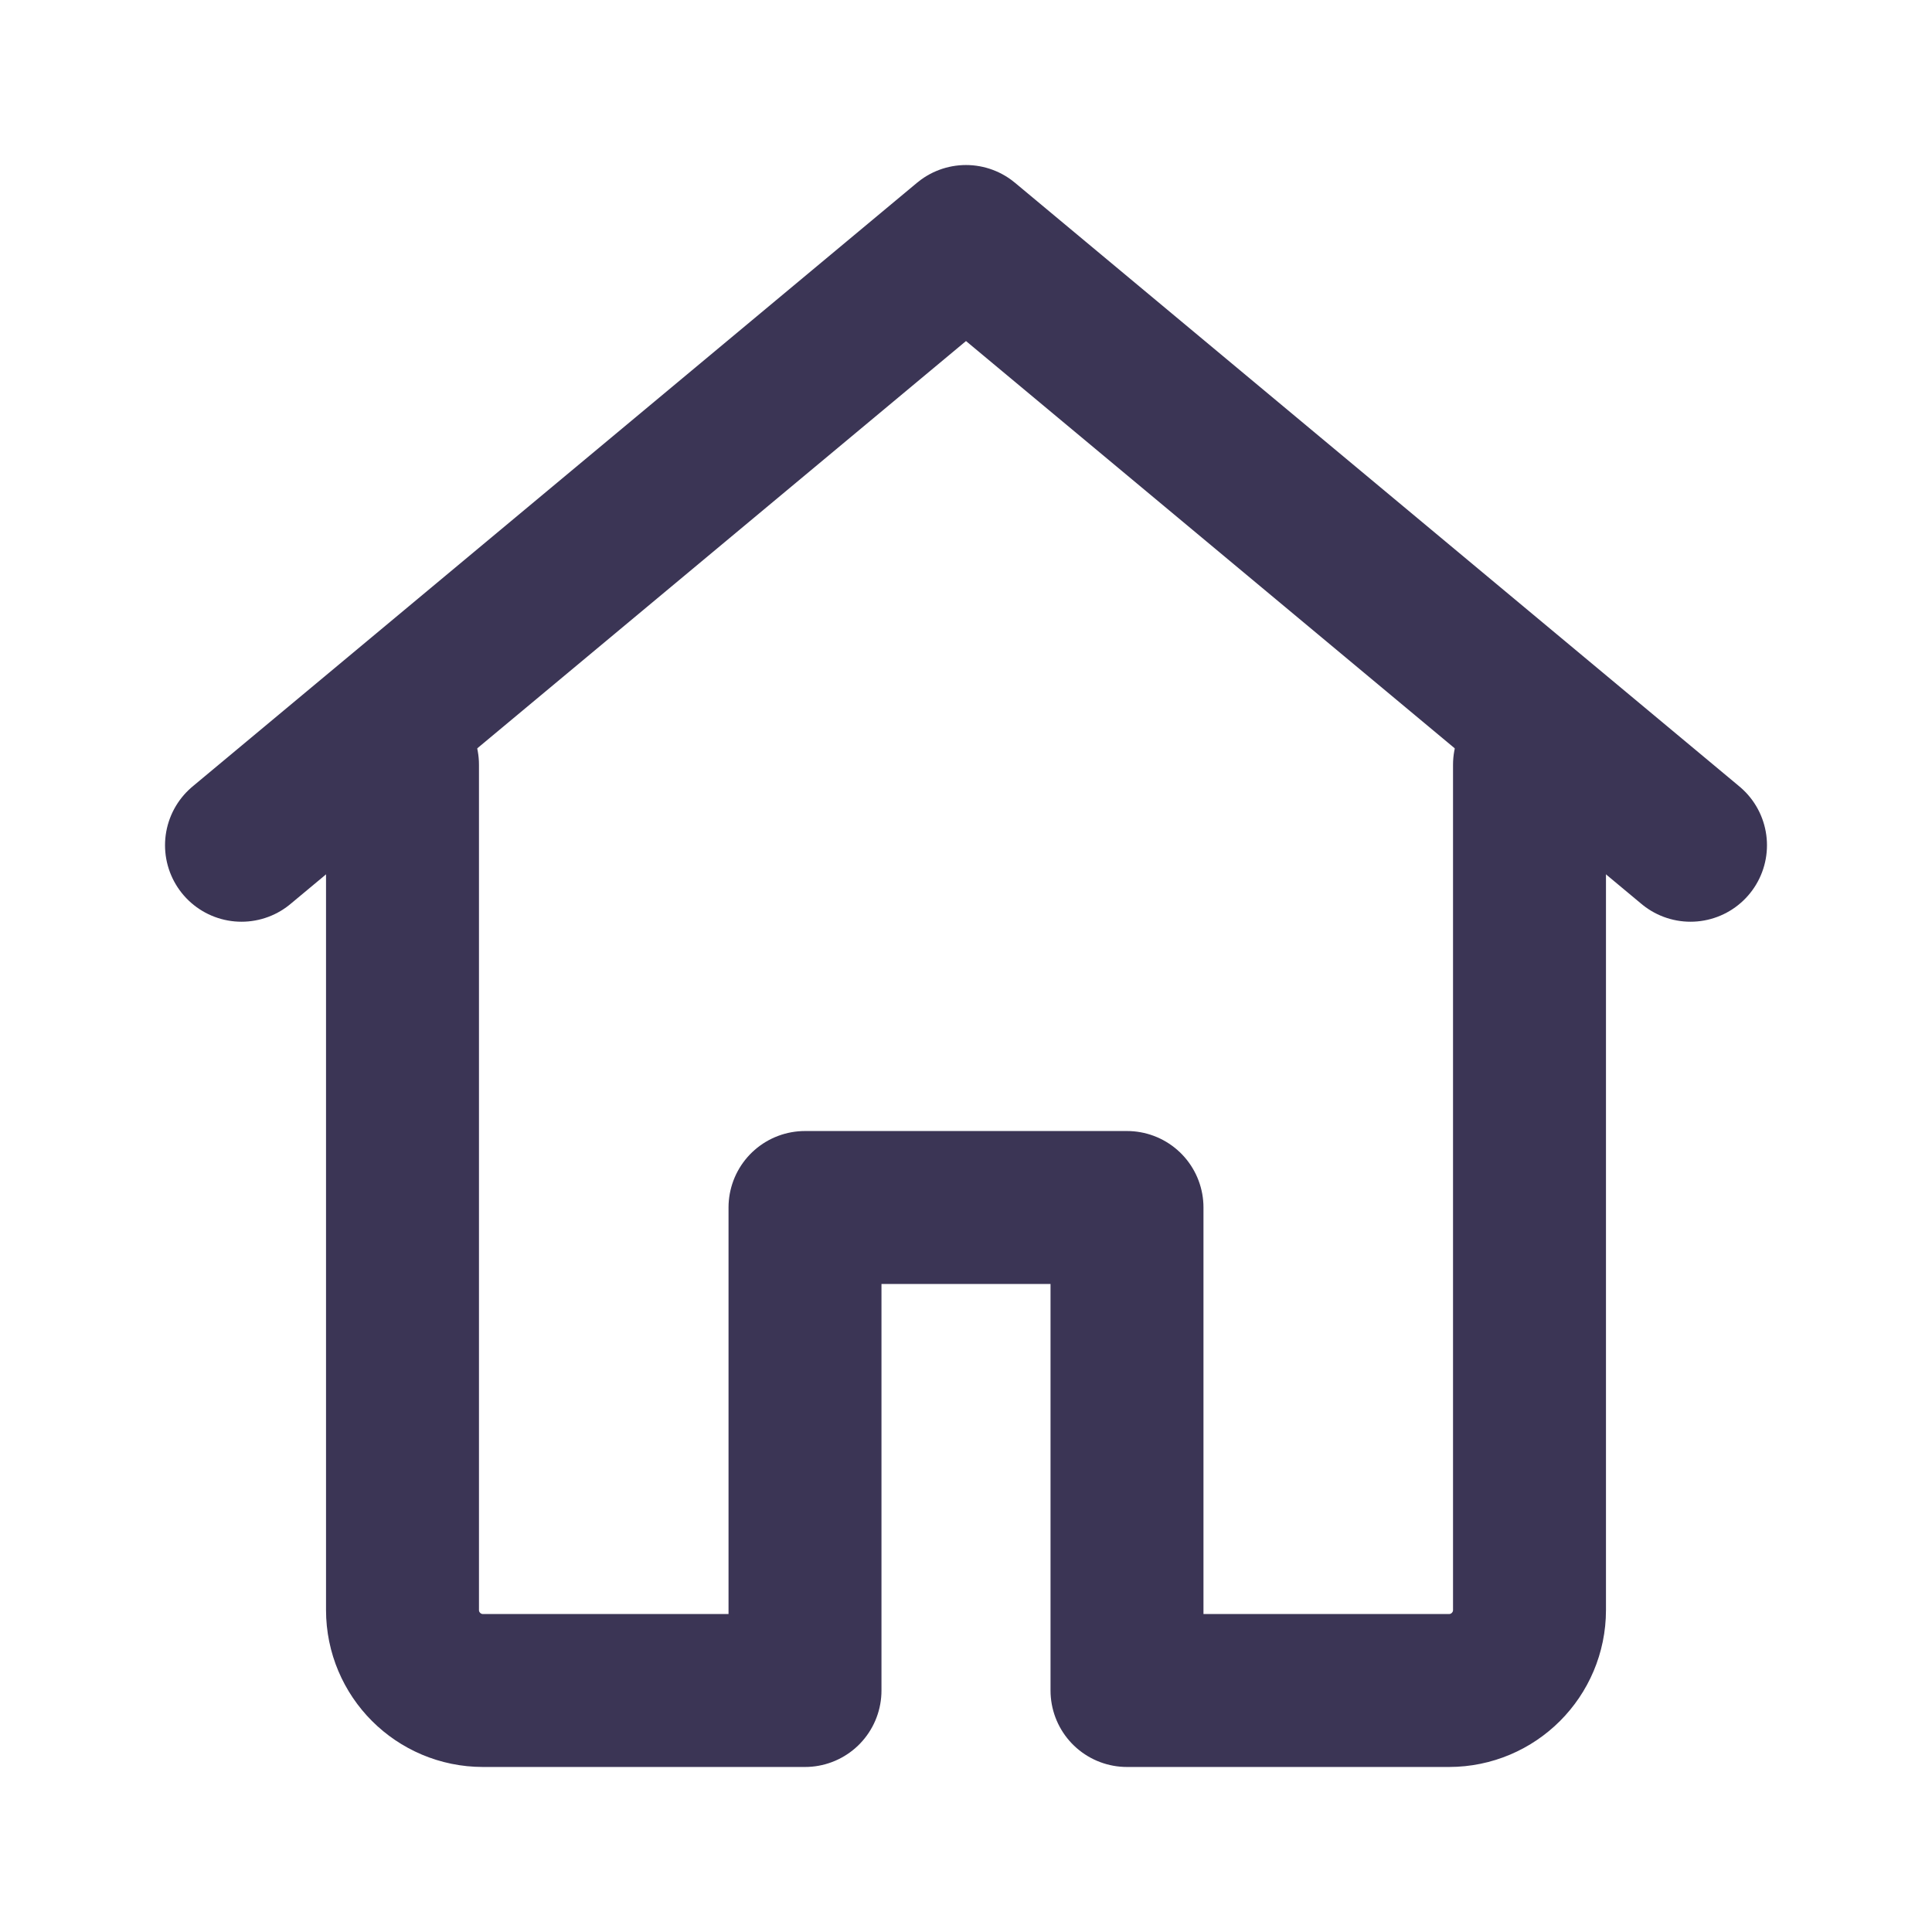
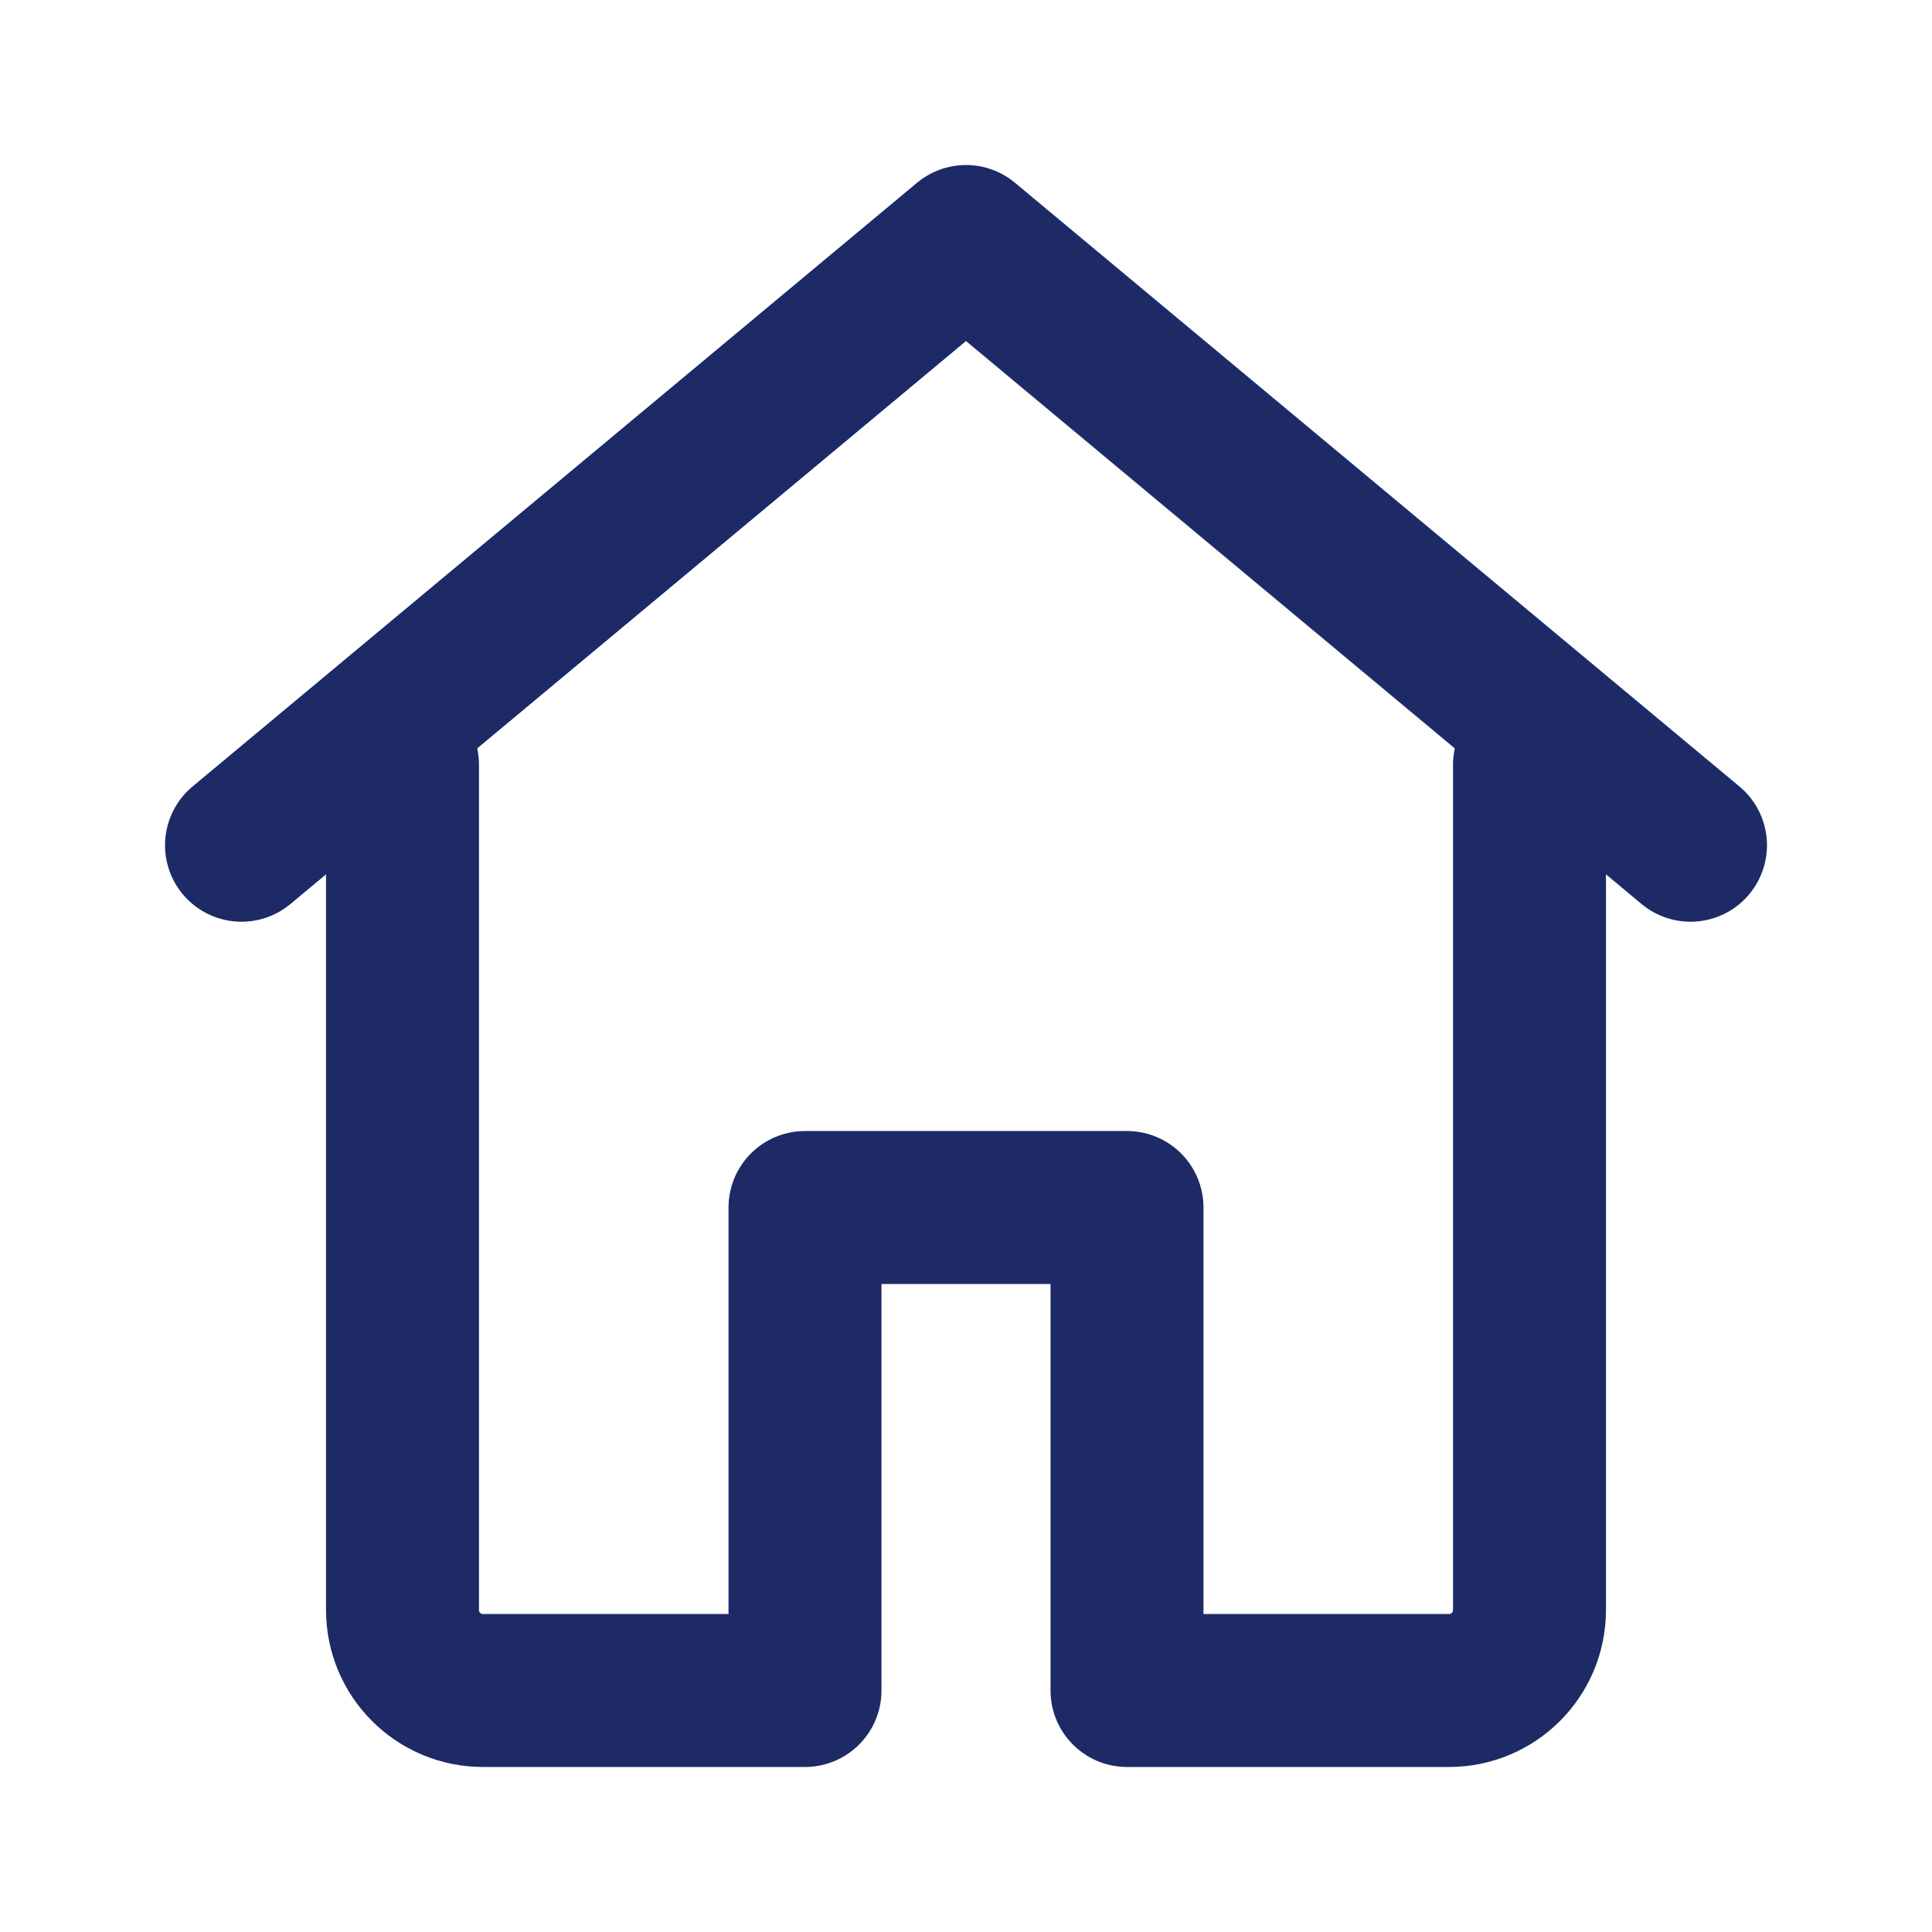
- <svg xmlns="http://www.w3.org/2000/svg" width="24" height="24" viewBox="0 0 24 24" fill="none" stroke="#3b3555" stroke-width="1.9" stroke-linecap="round" stroke-linejoin="round">
+ <svg xmlns="http://www.w3.org/2000/svg" width="24" height="24" viewBox="0 0 24 24" fill="none" stroke="#1d2a66" stroke-width="1.9" stroke-linecap="round" stroke-linejoin="round">
  <path d="M3 10.5 12 3l9 7.5" />
  <path d="M5 9.5V20a1 1 0 0 0 1 1h4v-6h4v6h4a1 1 0 0 0 1-1V9.5" />
</svg>
